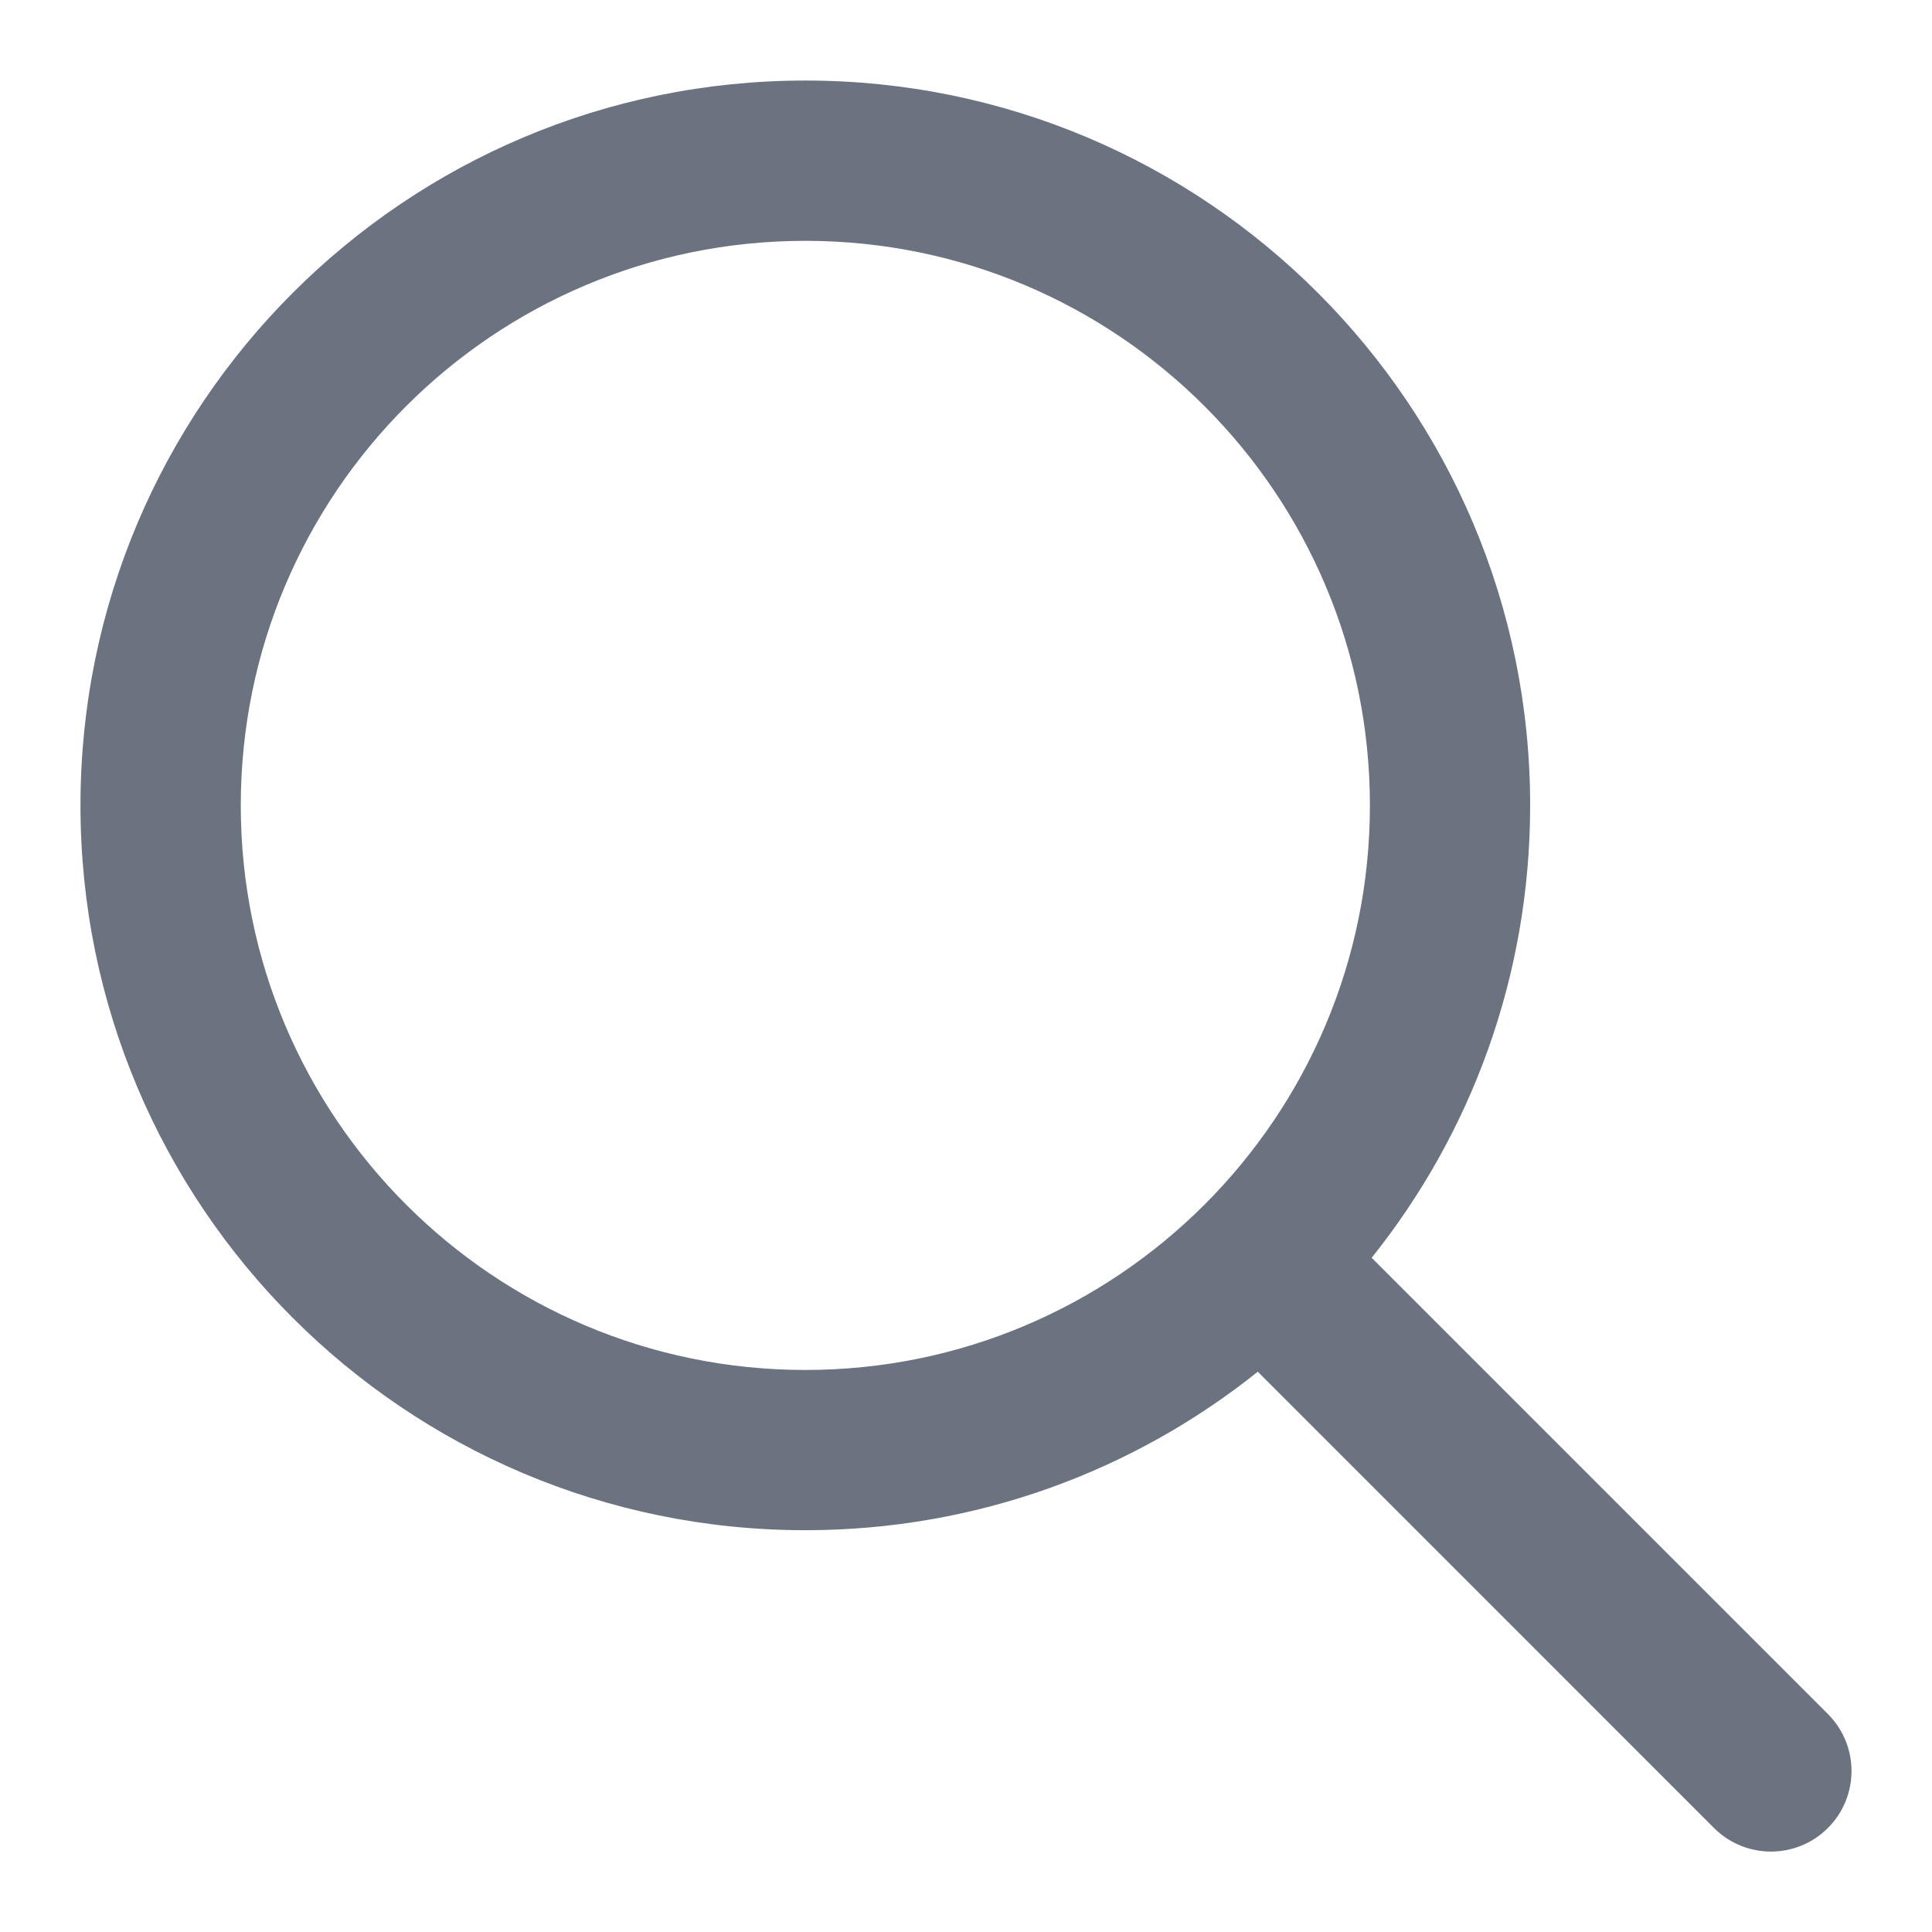
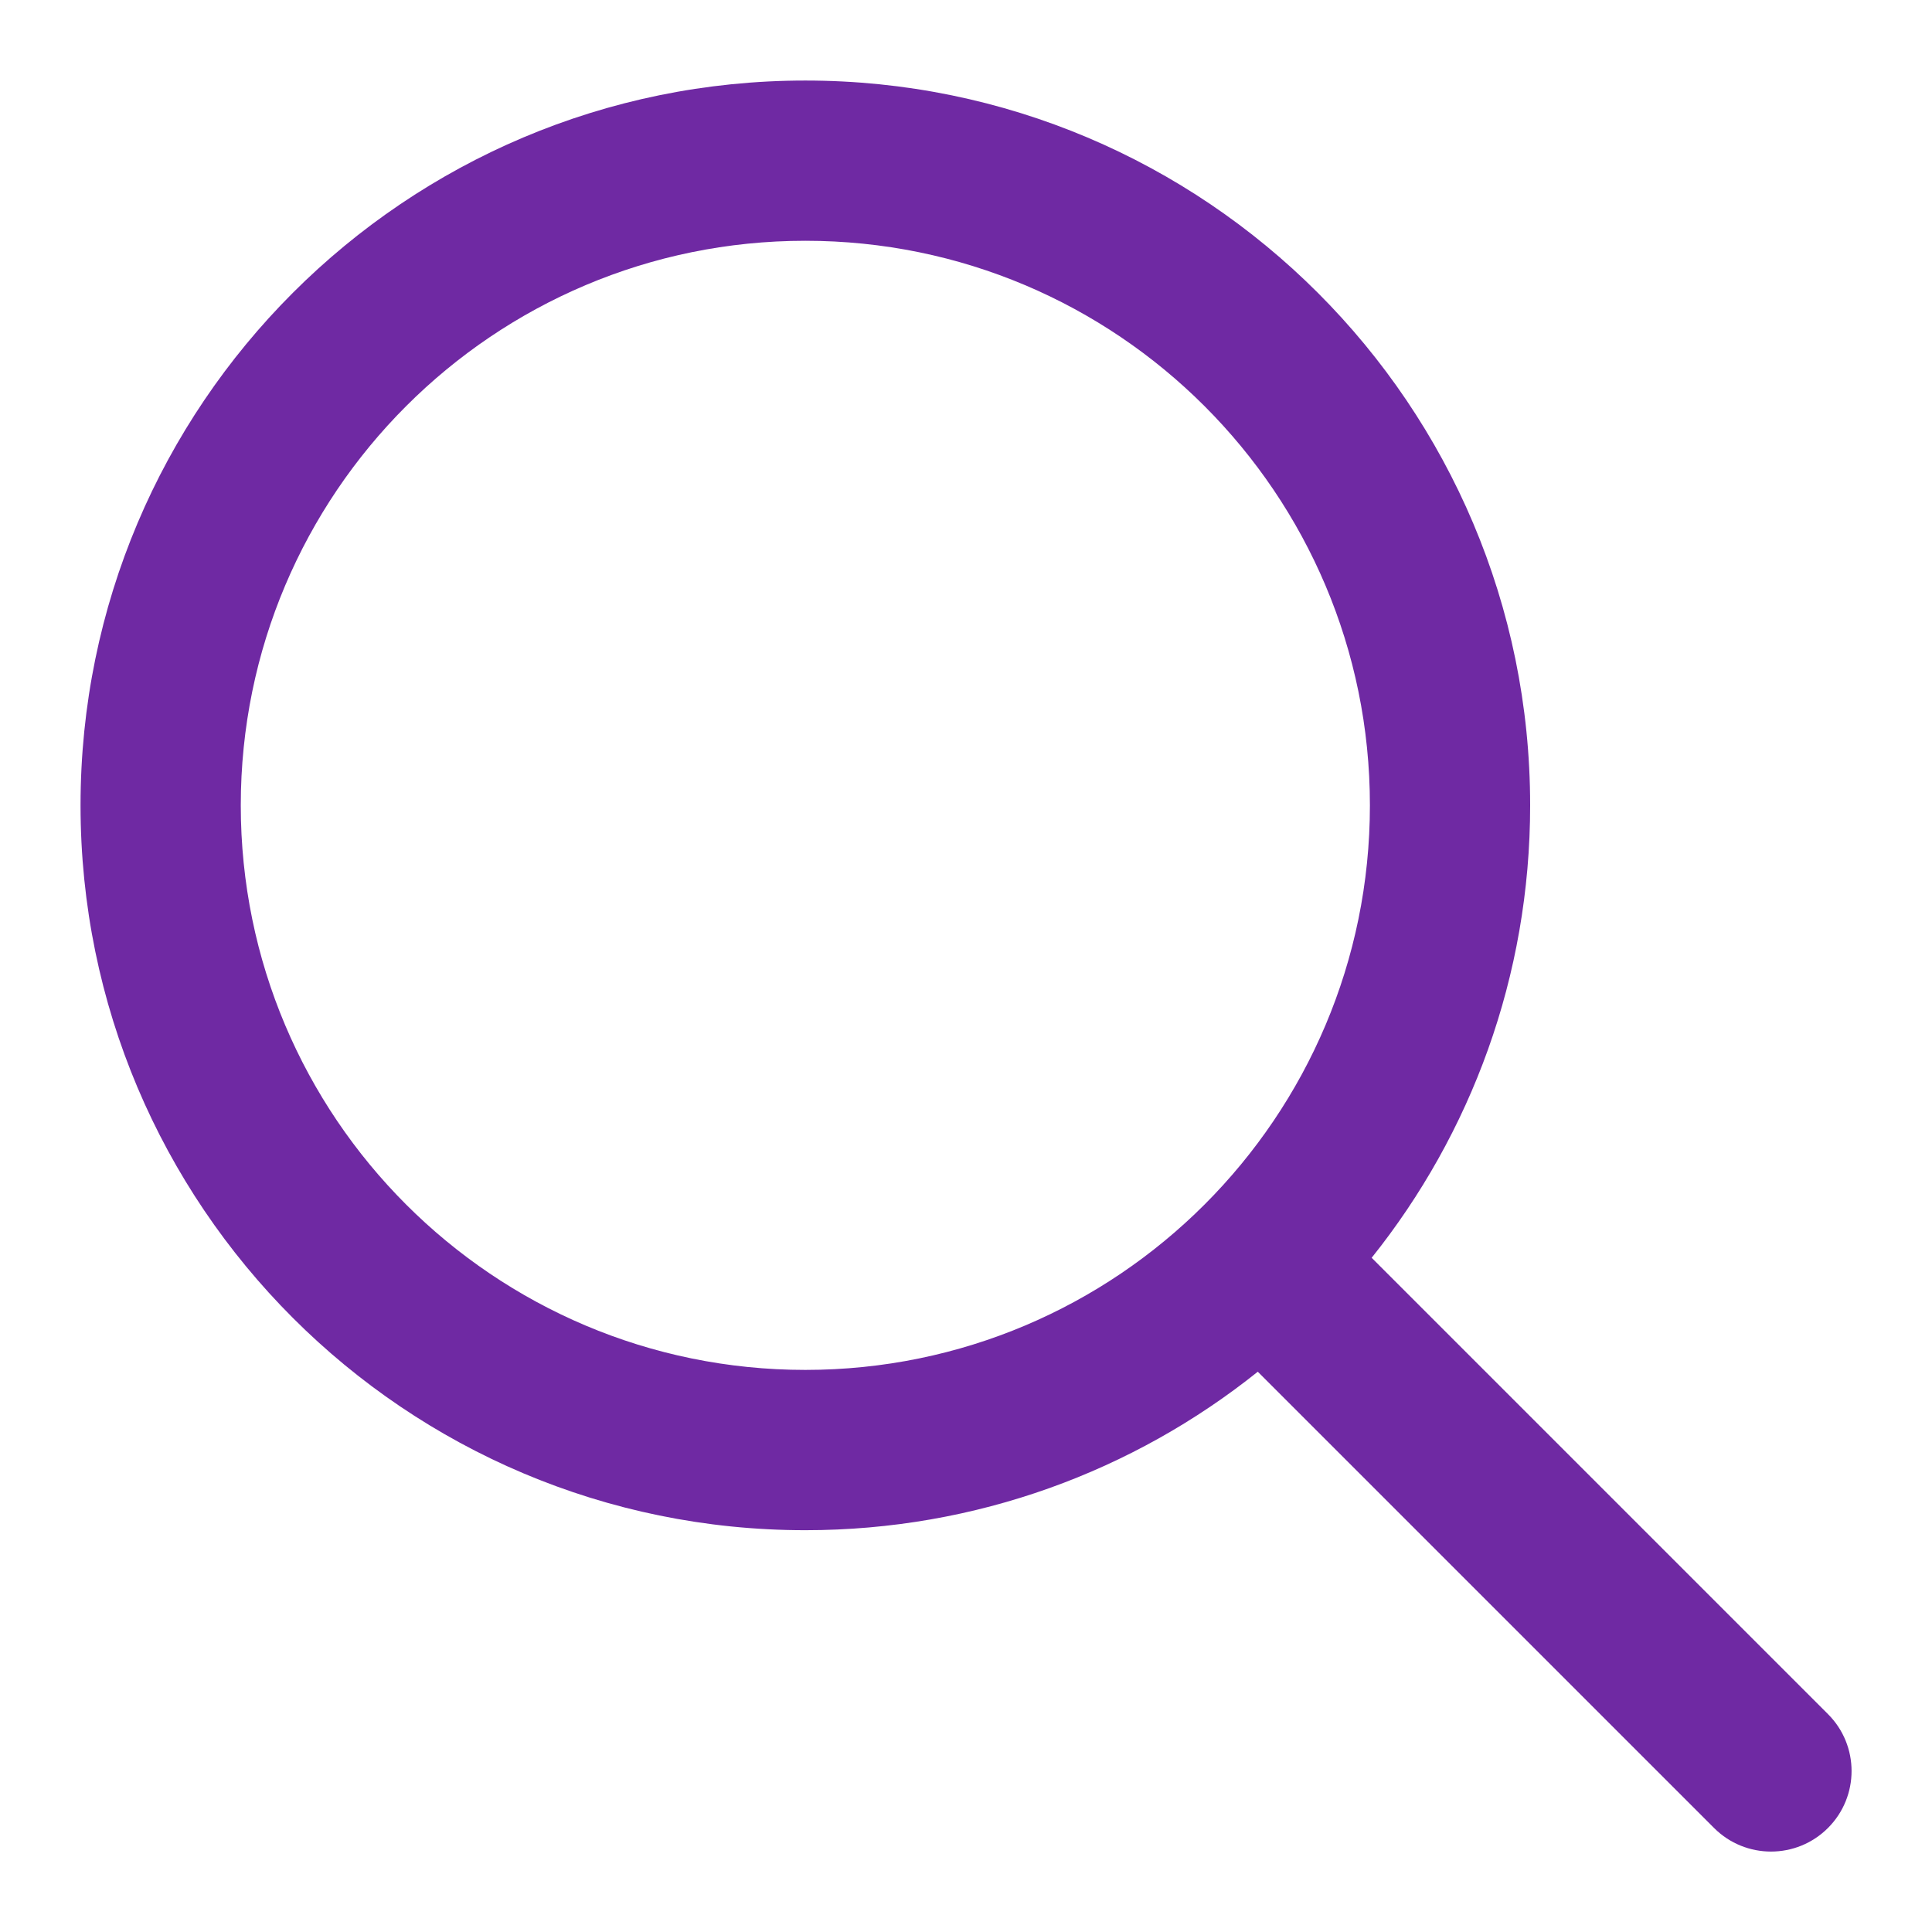
- <svg xmlns="http://www.w3.org/2000/svg" width="32" height="32" viewBox="0 0 32 32" fill="none">
-   <path fill-rule="evenodd" clip-rule="evenodd" d="M22.719 20.833C24.362 18.78 25.344 16.174 25.344 13.34C25.344 6.709 19.969 1.334 13.339 1.334C6.708 1.334 1.333 6.709 1.333 13.34C1.333 19.97 6.708 25.345 13.339 25.345C16.173 25.345 18.779 24.363 20.833 22.72L28.389 30.277C28.91 30.798 29.755 30.798 30.276 30.277C30.797 29.756 30.797 28.911 30.276 28.39L22.719 20.833ZM13.339 22.691C8.174 22.691 3.988 18.504 3.988 13.34C3.988 8.175 8.174 3.989 13.339 3.989C18.503 3.989 22.69 8.175 22.69 13.34C22.69 18.504 18.503 22.691 13.339 22.691Z" fill="#6B7280" />
+ <svg xmlns="http://www.w3.org/2000/svg" width="32" height="32" fill="#6f29a3" version="1.1" viewBox="0 0 32 32">
+   <path d="m22.719 20.833c1.643-2.054 2.625-4.659 2.625-7.494 0-6.63-5.375-12.005-12.005-12.005-6.63 0-12.005 5.375-12.005 12.005 0 6.63 5.375 12.006 12.005 12.006 2.835 0 5.44-0.982 7.494-2.625l7.557 7.557c0.521 0.521 1.366 0.521 1.887 0 0.521-0.521 0.521-1.366 0-1.886l-7.557-7.557zm-9.38 1.857c-5.164 0-9.351-4.186-9.351-9.351s4.187-9.351 9.351-9.351c5.164 0 9.351 4.187 9.351 9.351s-4.187 9.351-9.351 9.351z" clip-rule="evenodd" fill-rule="evenodd" />
</svg>
